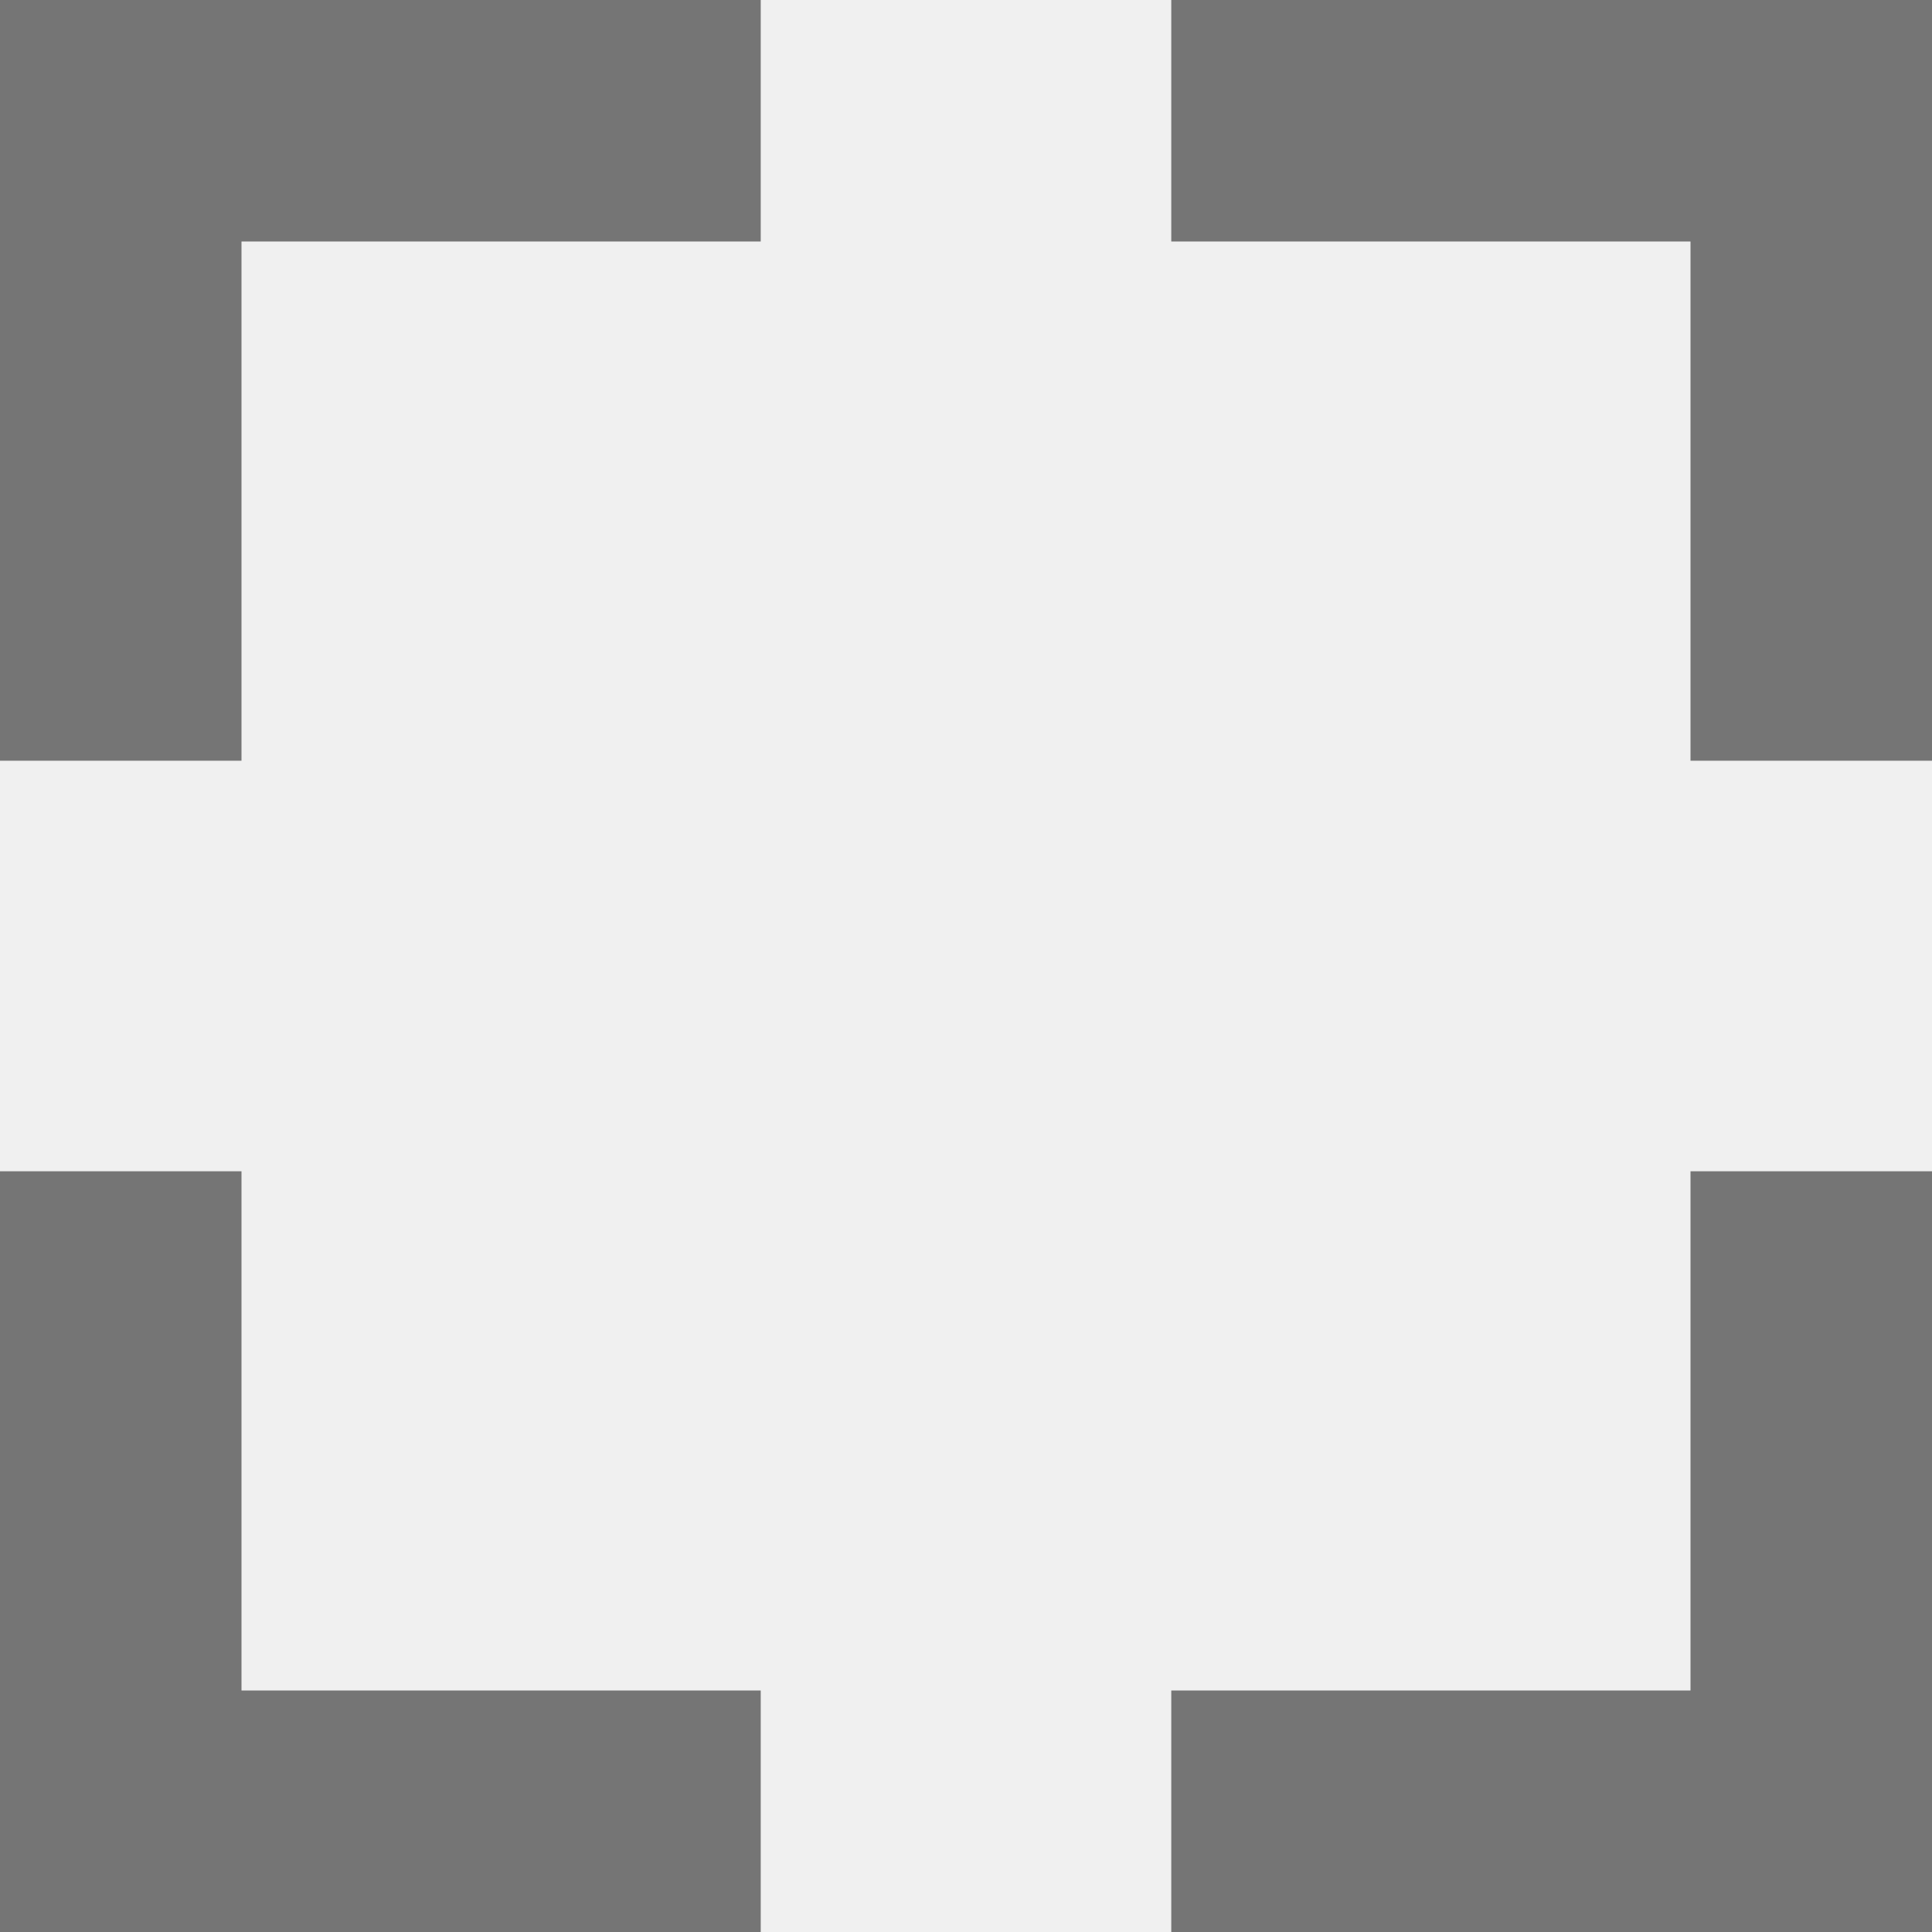
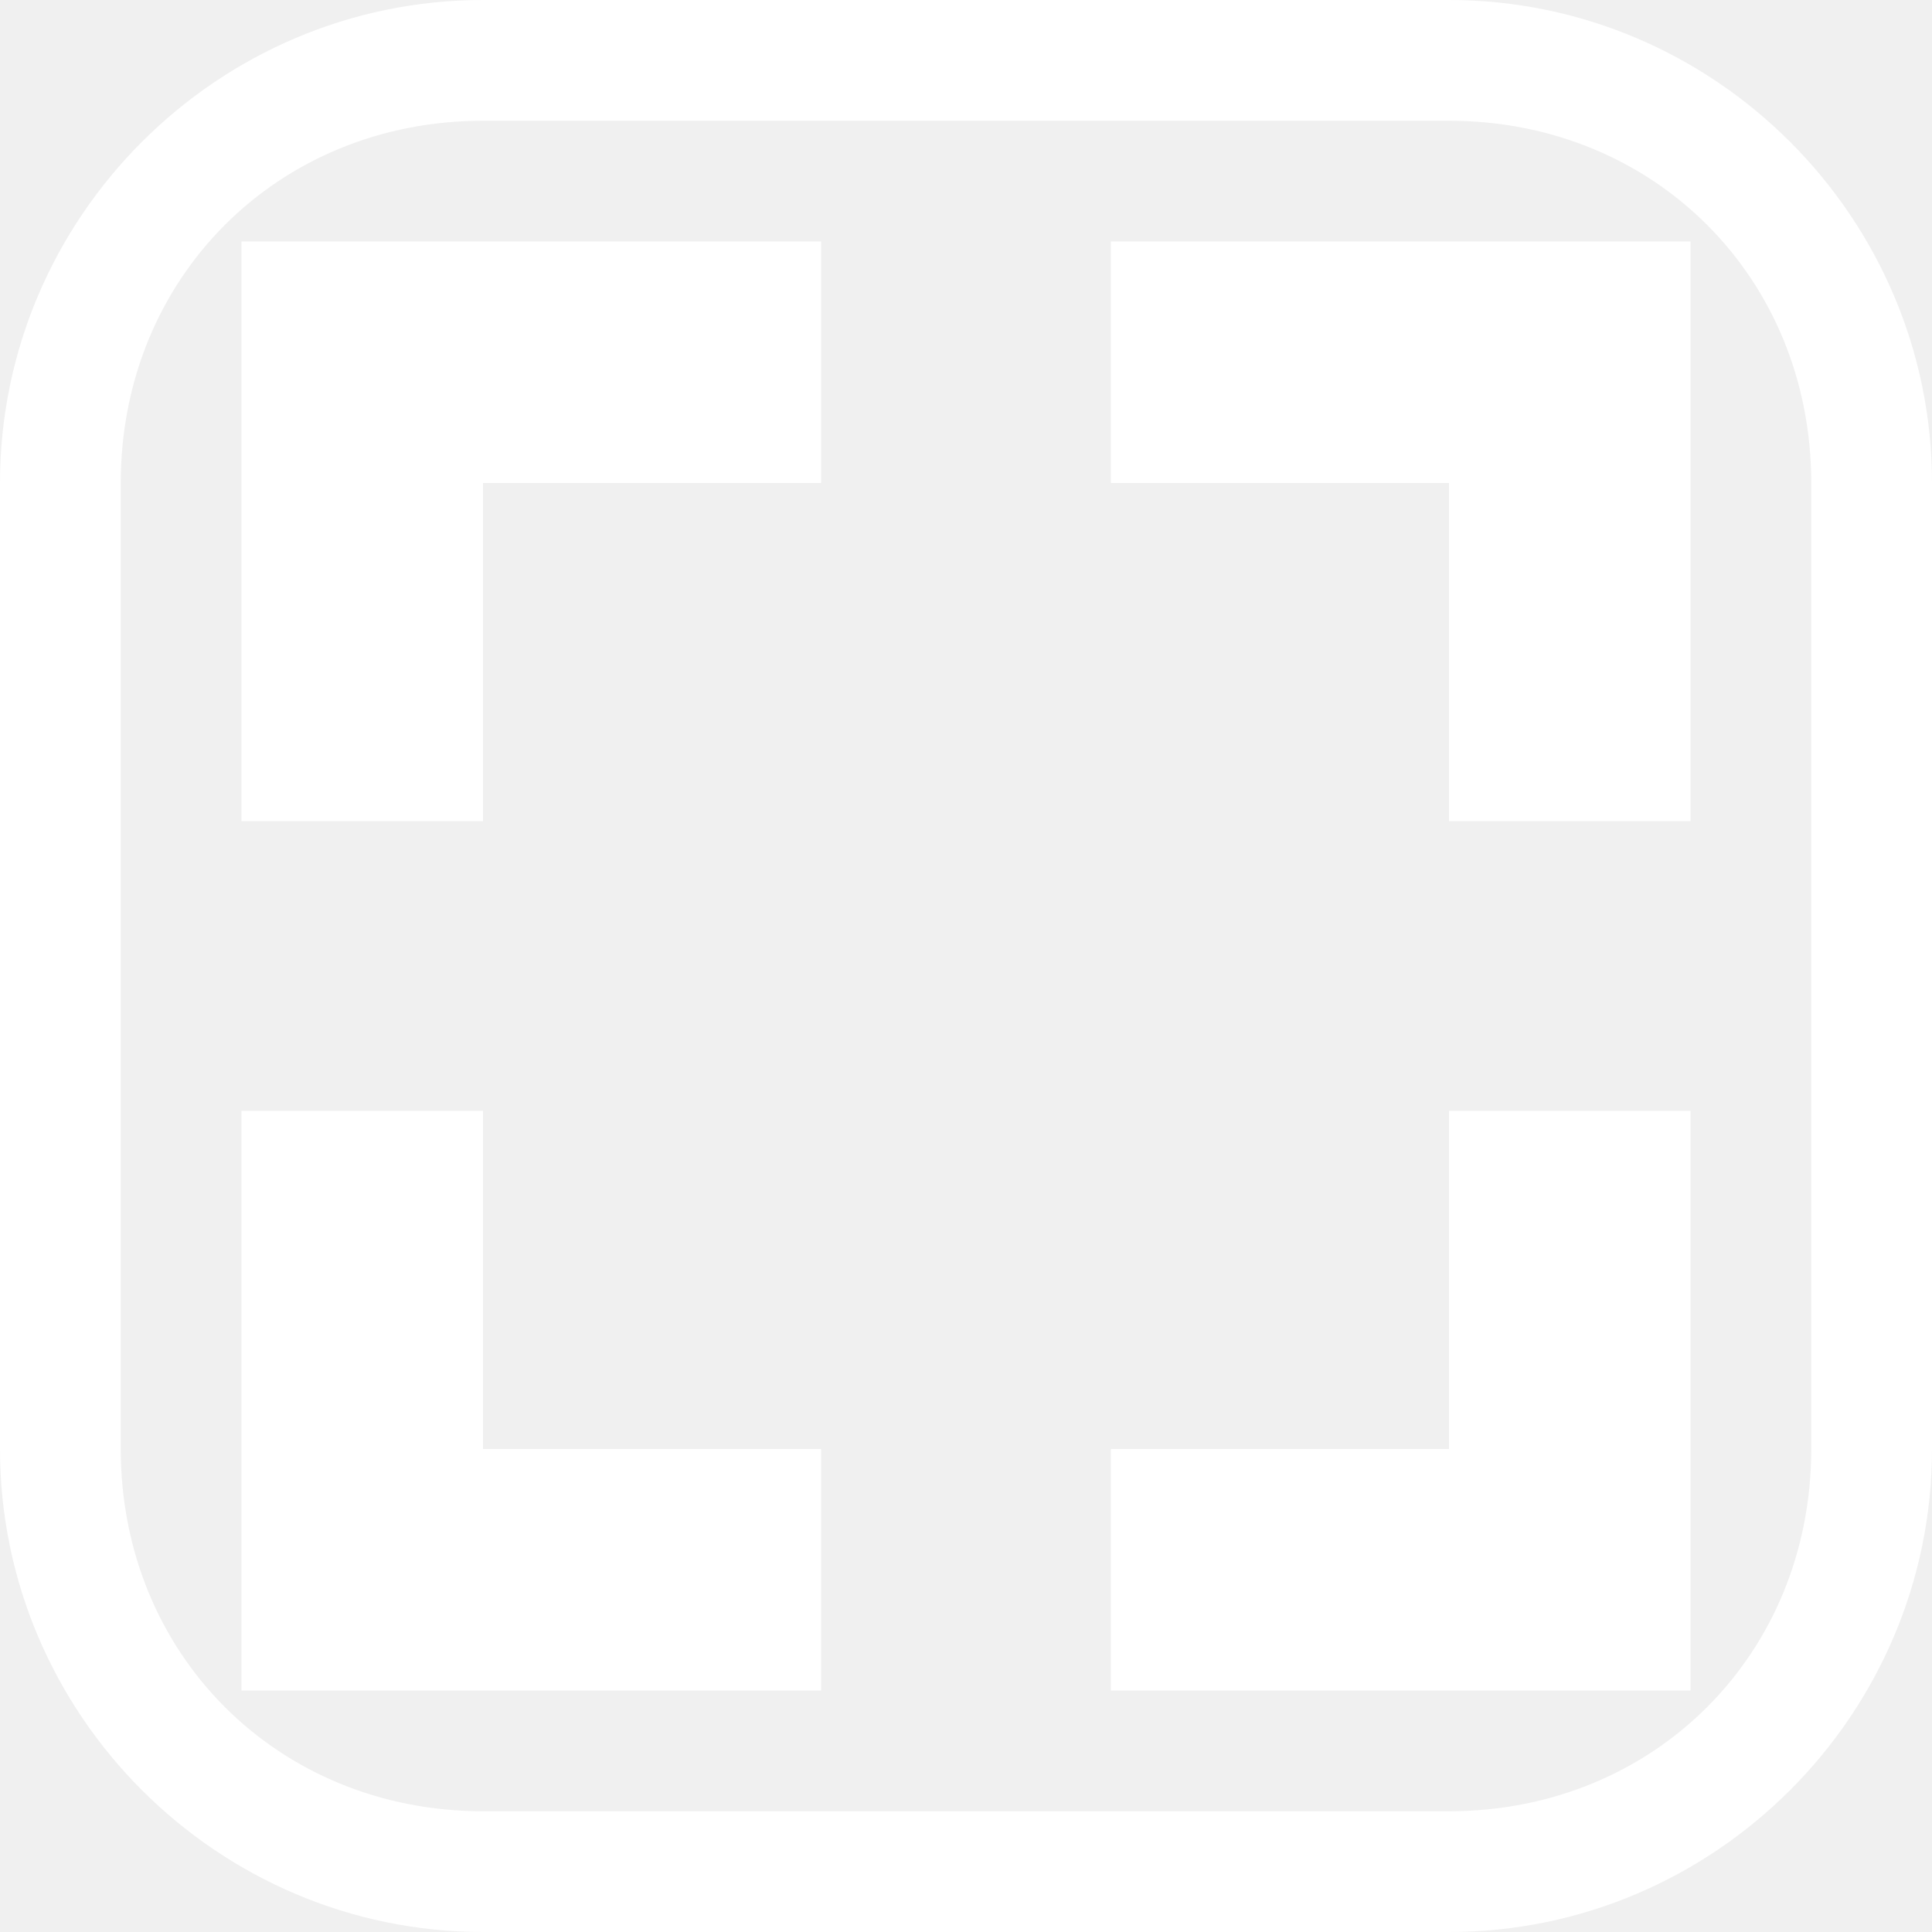
<svg xmlns="http://www.w3.org/2000/svg" version="1.1" id="Layer_1" x="0px" y="0px" viewBox="0 0 16 16" style="enable-background:new 0 0 16 16;" xml:space="preserve">
  <style type="text/css">
- 	.st0{fill:none;stroke:#757575;stroke-width:2;stroke-miterlimit:10;}
+ 	.st0{fill:#FFFFFF;}
+ 	.st1{fill:none;stroke:#FFFFFF;stroke-width:2;stroke-miterlimit:10;}
</style>
-   <polyline class="st0" points="6.3,1 1,1 1,6.3 " />
-   <polyline class="st0" points="9.7,15 15,15 15,9.7 " />
-   <polyline class="st0" points="1,9.7 1,15 6.3,15 " />
-   <polyline class="st0" points="15,6.3 15,1 9.7,1 " />
+   <g>
+     <path class="st0" d="M12,1c1.7,0,3,1.3,3,3v8c0,1.7-1.3,3-3,3H4c-1.7,0-3-1.3-3-3V4c0-1.7,1.3-3,3-3H12 M12,0H4C1.8,0,0,1.8,0,4v8   c0,2.2,1.8,4,4,4h8c2.2,0,4-1.8,4-4V4C16,1.8,14.2,0,12,0L12,0z" />
+   </g>
+   <polyline class="st1" points="6.8,3 3,3 3,6.8 " />
+   <polyline class="st1" points="9.2,13 13,13 13,9.2 " />
+   <polyline class="st1" points="3,9.2 3,13 6.8,13 " />
+   <polyline class="st1" points="13,6.8 13,3 9.2,3 " />
</svg>
